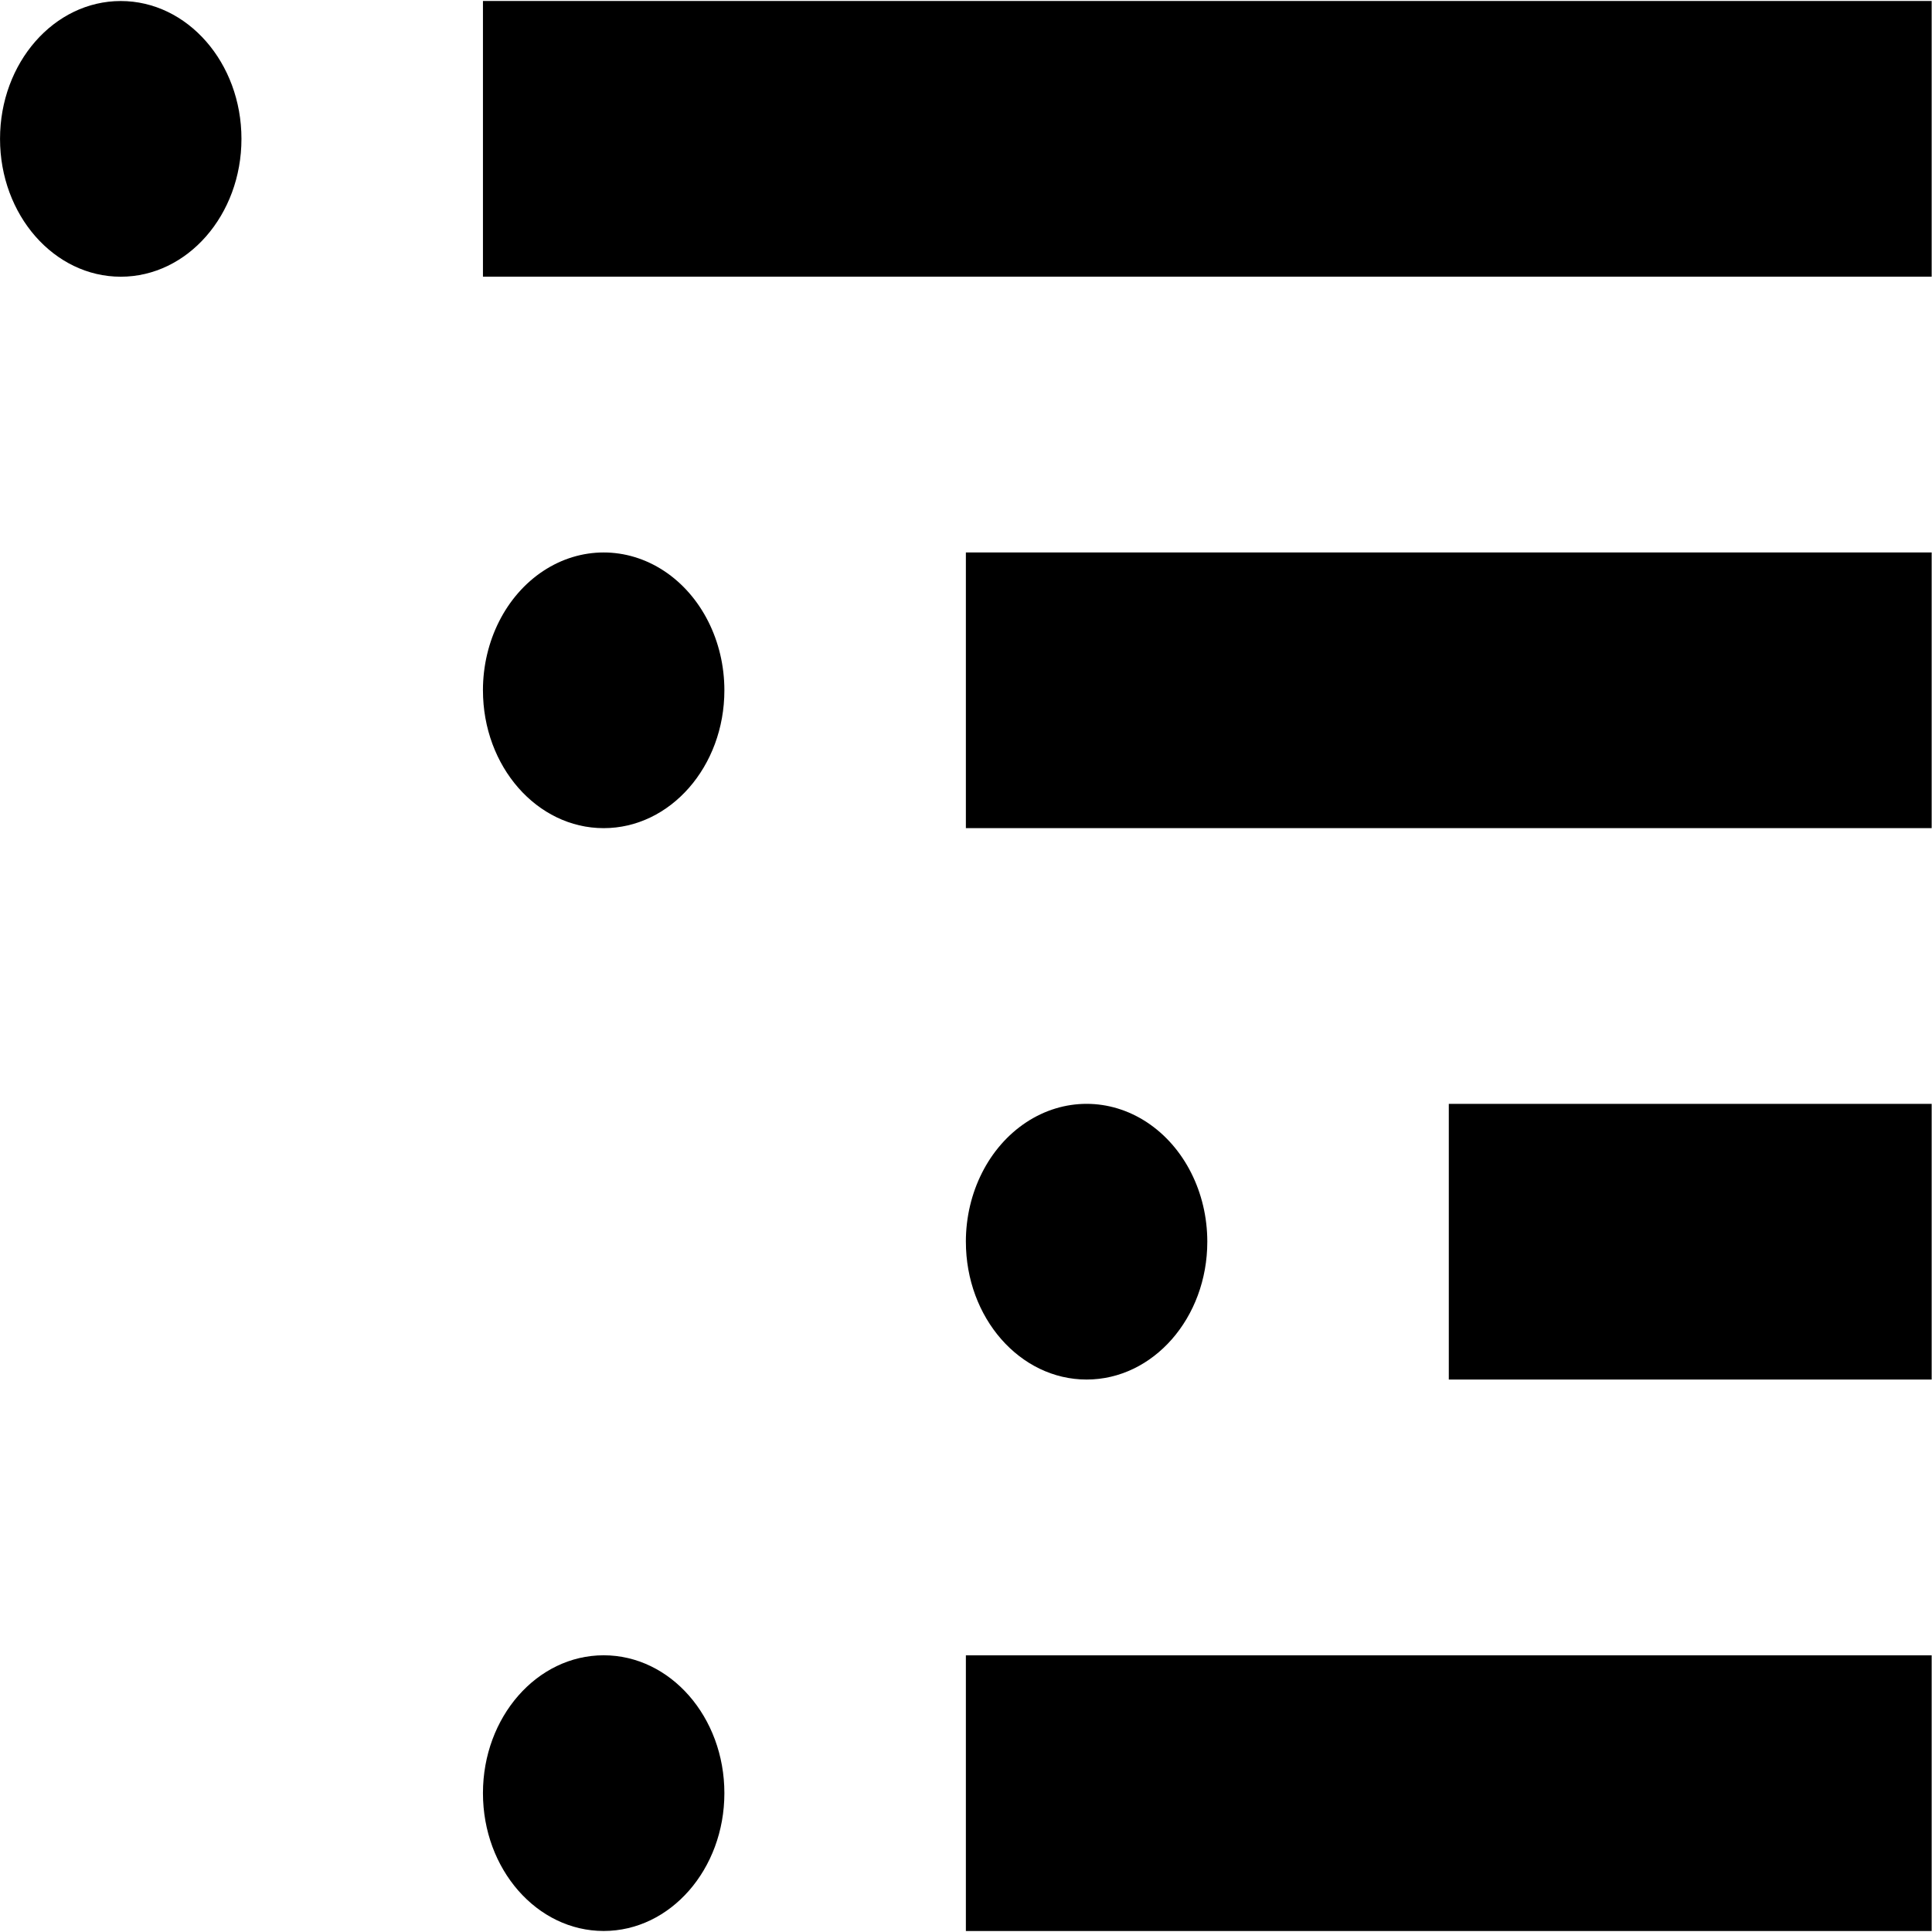
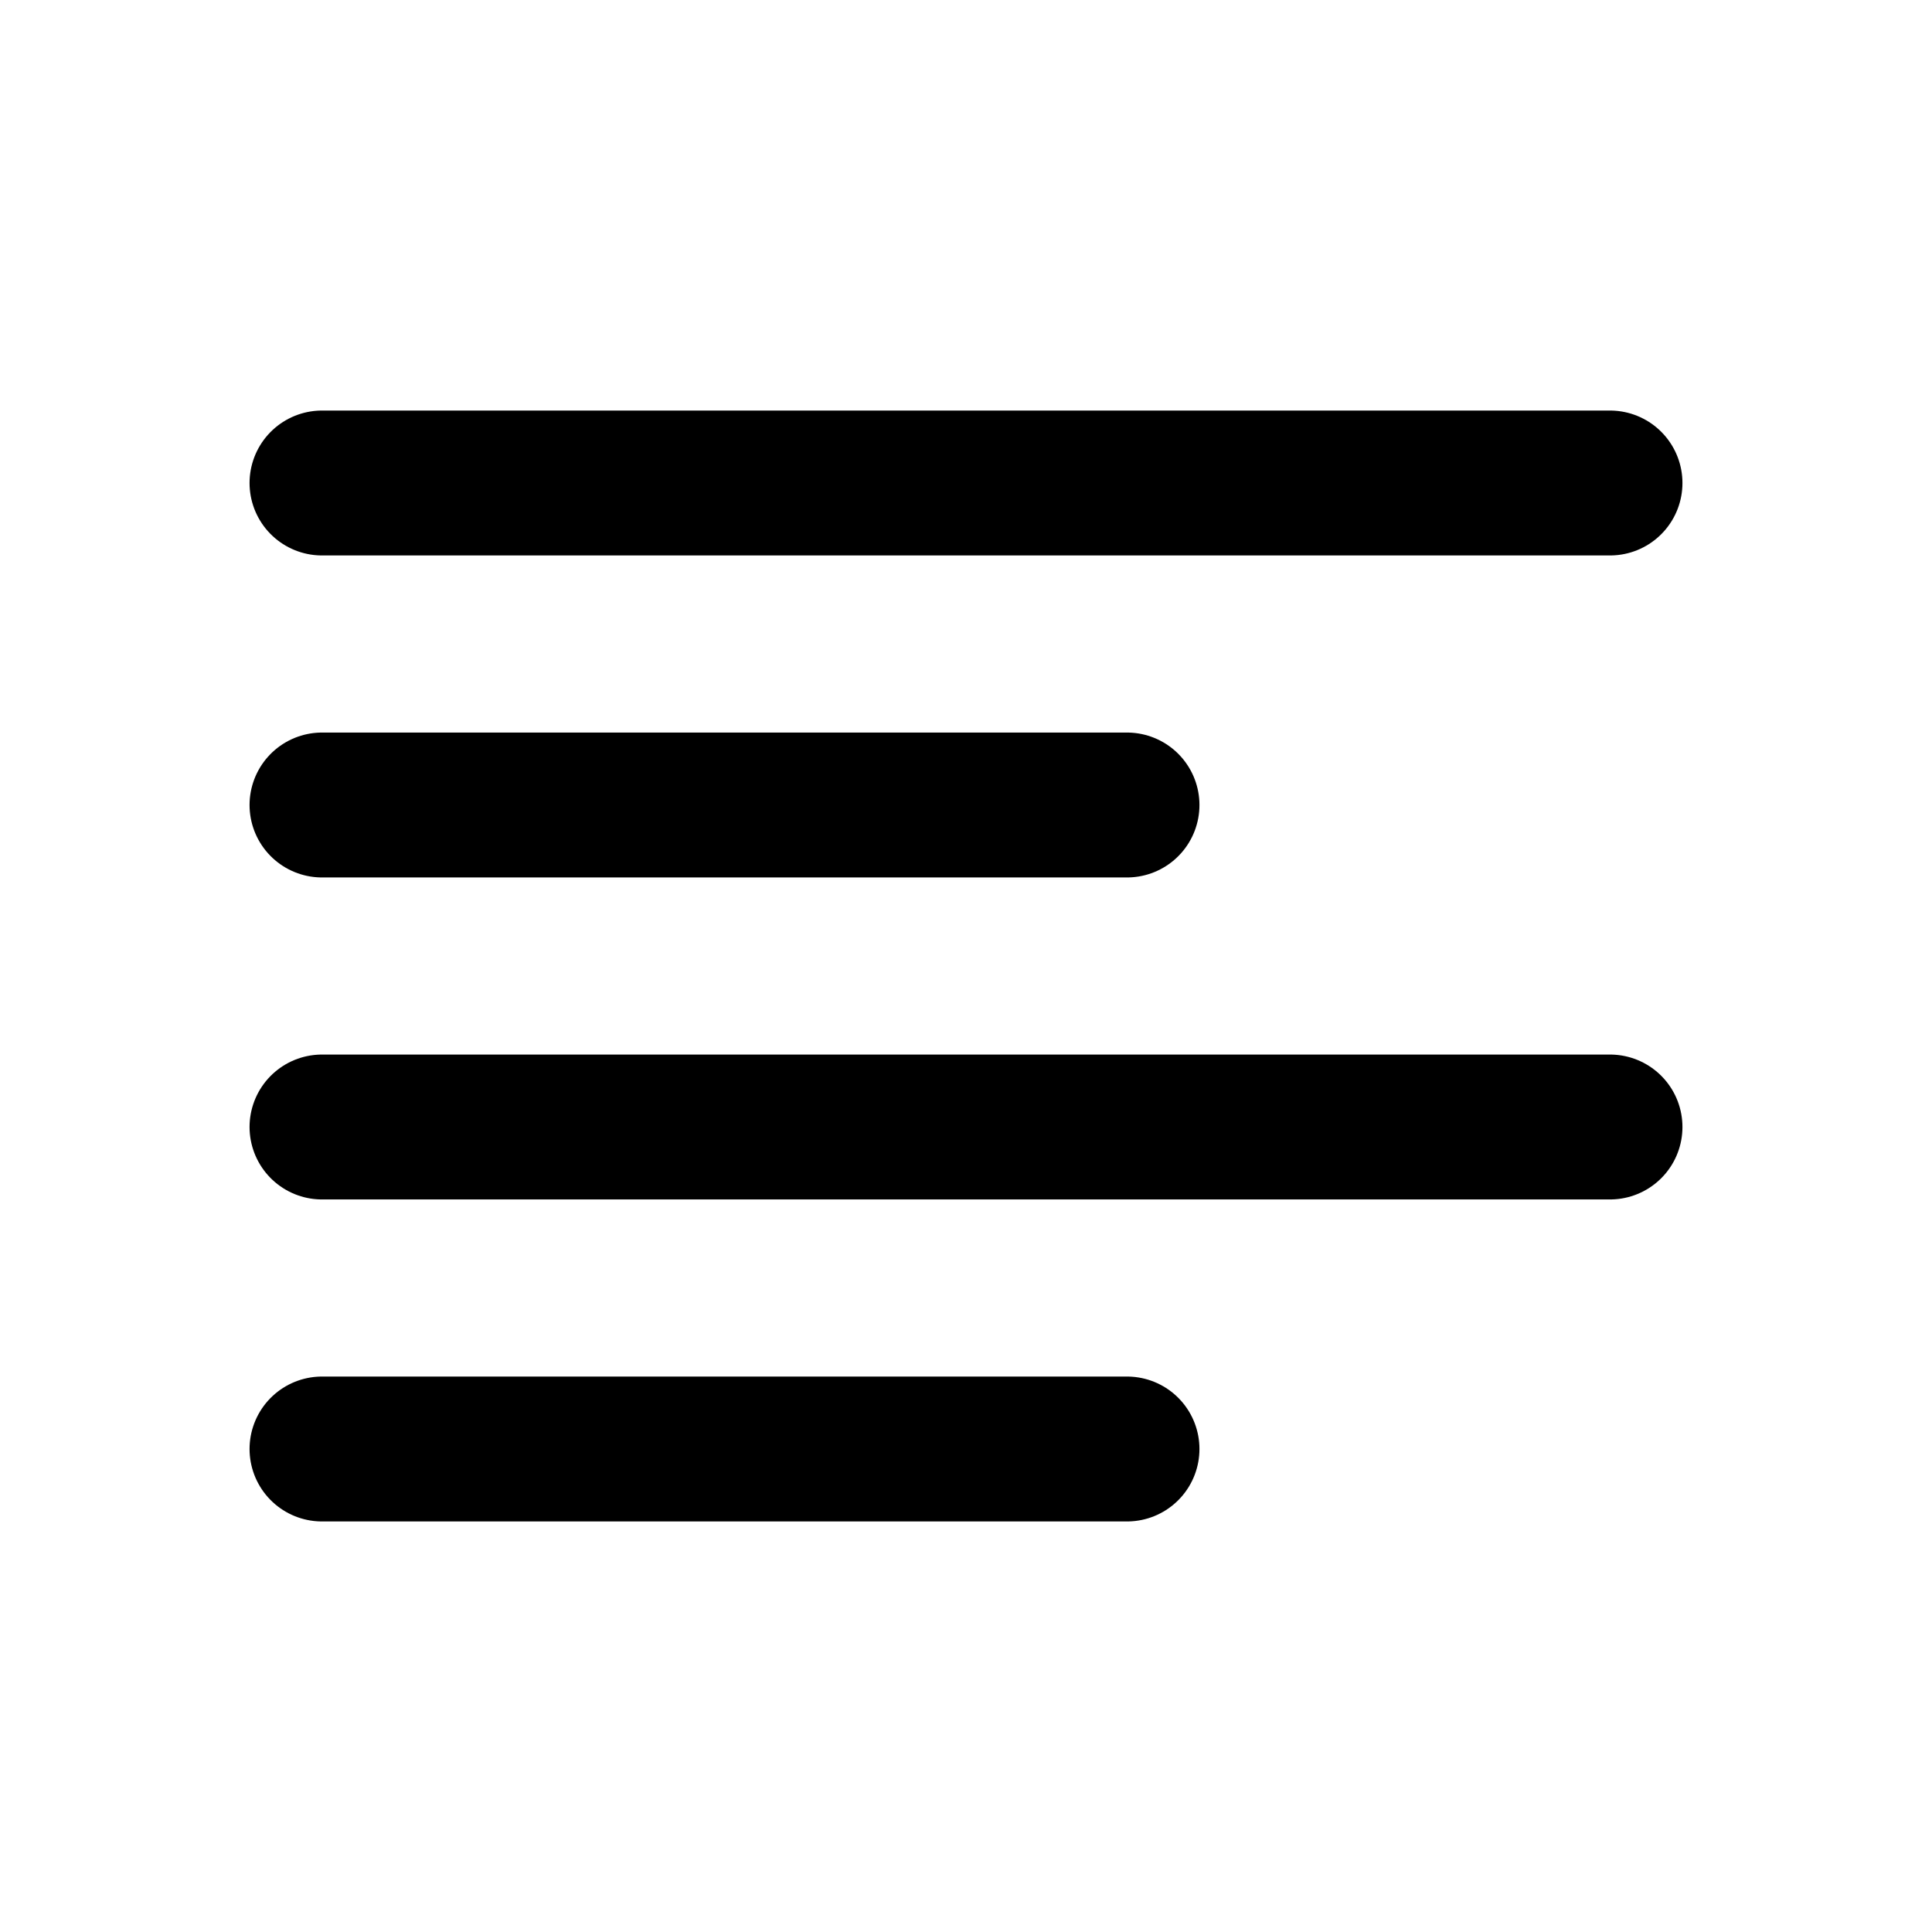
- <svg xmlns="http://www.w3.org/2000/svg" width="128" height="128">
-   <path d="M.002 9.2c0 5.044 3.58 9.133 7.998 9.133 4.417 0 7.997-4.089 7.997-9.133 0-5.043-3.58-9.132-7.997-9.132S.002 4.157.002 9.2zM31.997.066h95.981V18.33H31.997V.066zm0 45.669c0 5.044 3.58 9.132 7.998 9.132 4.417 0 7.997-4.088 7.997-9.132 0-3.263-1.524-6.278-3.998-7.91-2.475-1.63-5.524-1.63-7.998 0-2.475 1.632-4 4.647-4 7.91zM63.992 36.6h63.986v18.265H63.992V36.6zm-31.995 82.2c0 5.043 3.58 9.132 7.998 9.132 4.417 0 7.997-4.089 7.997-9.132 0-5.044-3.58-9.133-7.997-9.133s-7.998 4.089-7.998 9.133zm31.995-9.131h63.986v18.265H63.992V109.67zm0-27.404c0 5.044 3.58 9.133 7.998 9.133 4.417 0 7.997-4.089 7.997-9.133 0-3.263-1.524-6.277-3.998-7.909-2.475-1.631-5.524-1.631-7.998 0-2.475 1.632-4 4.646-4 7.91zm31.995-9.13h31.991V91.4H95.987V73.135z" />
+ <svg xmlns="http://www.w3.org/2000/svg" width="1em" height="1em" viewBox="0 0 24 24">
+   <path fill="none" stroke="currentColor" stroke-linecap="round" stroke-linejoin="round" stroke-width="1.8" d="M4 18h10M4 14h16M4 10h10M4 6h16" />
</svg>
